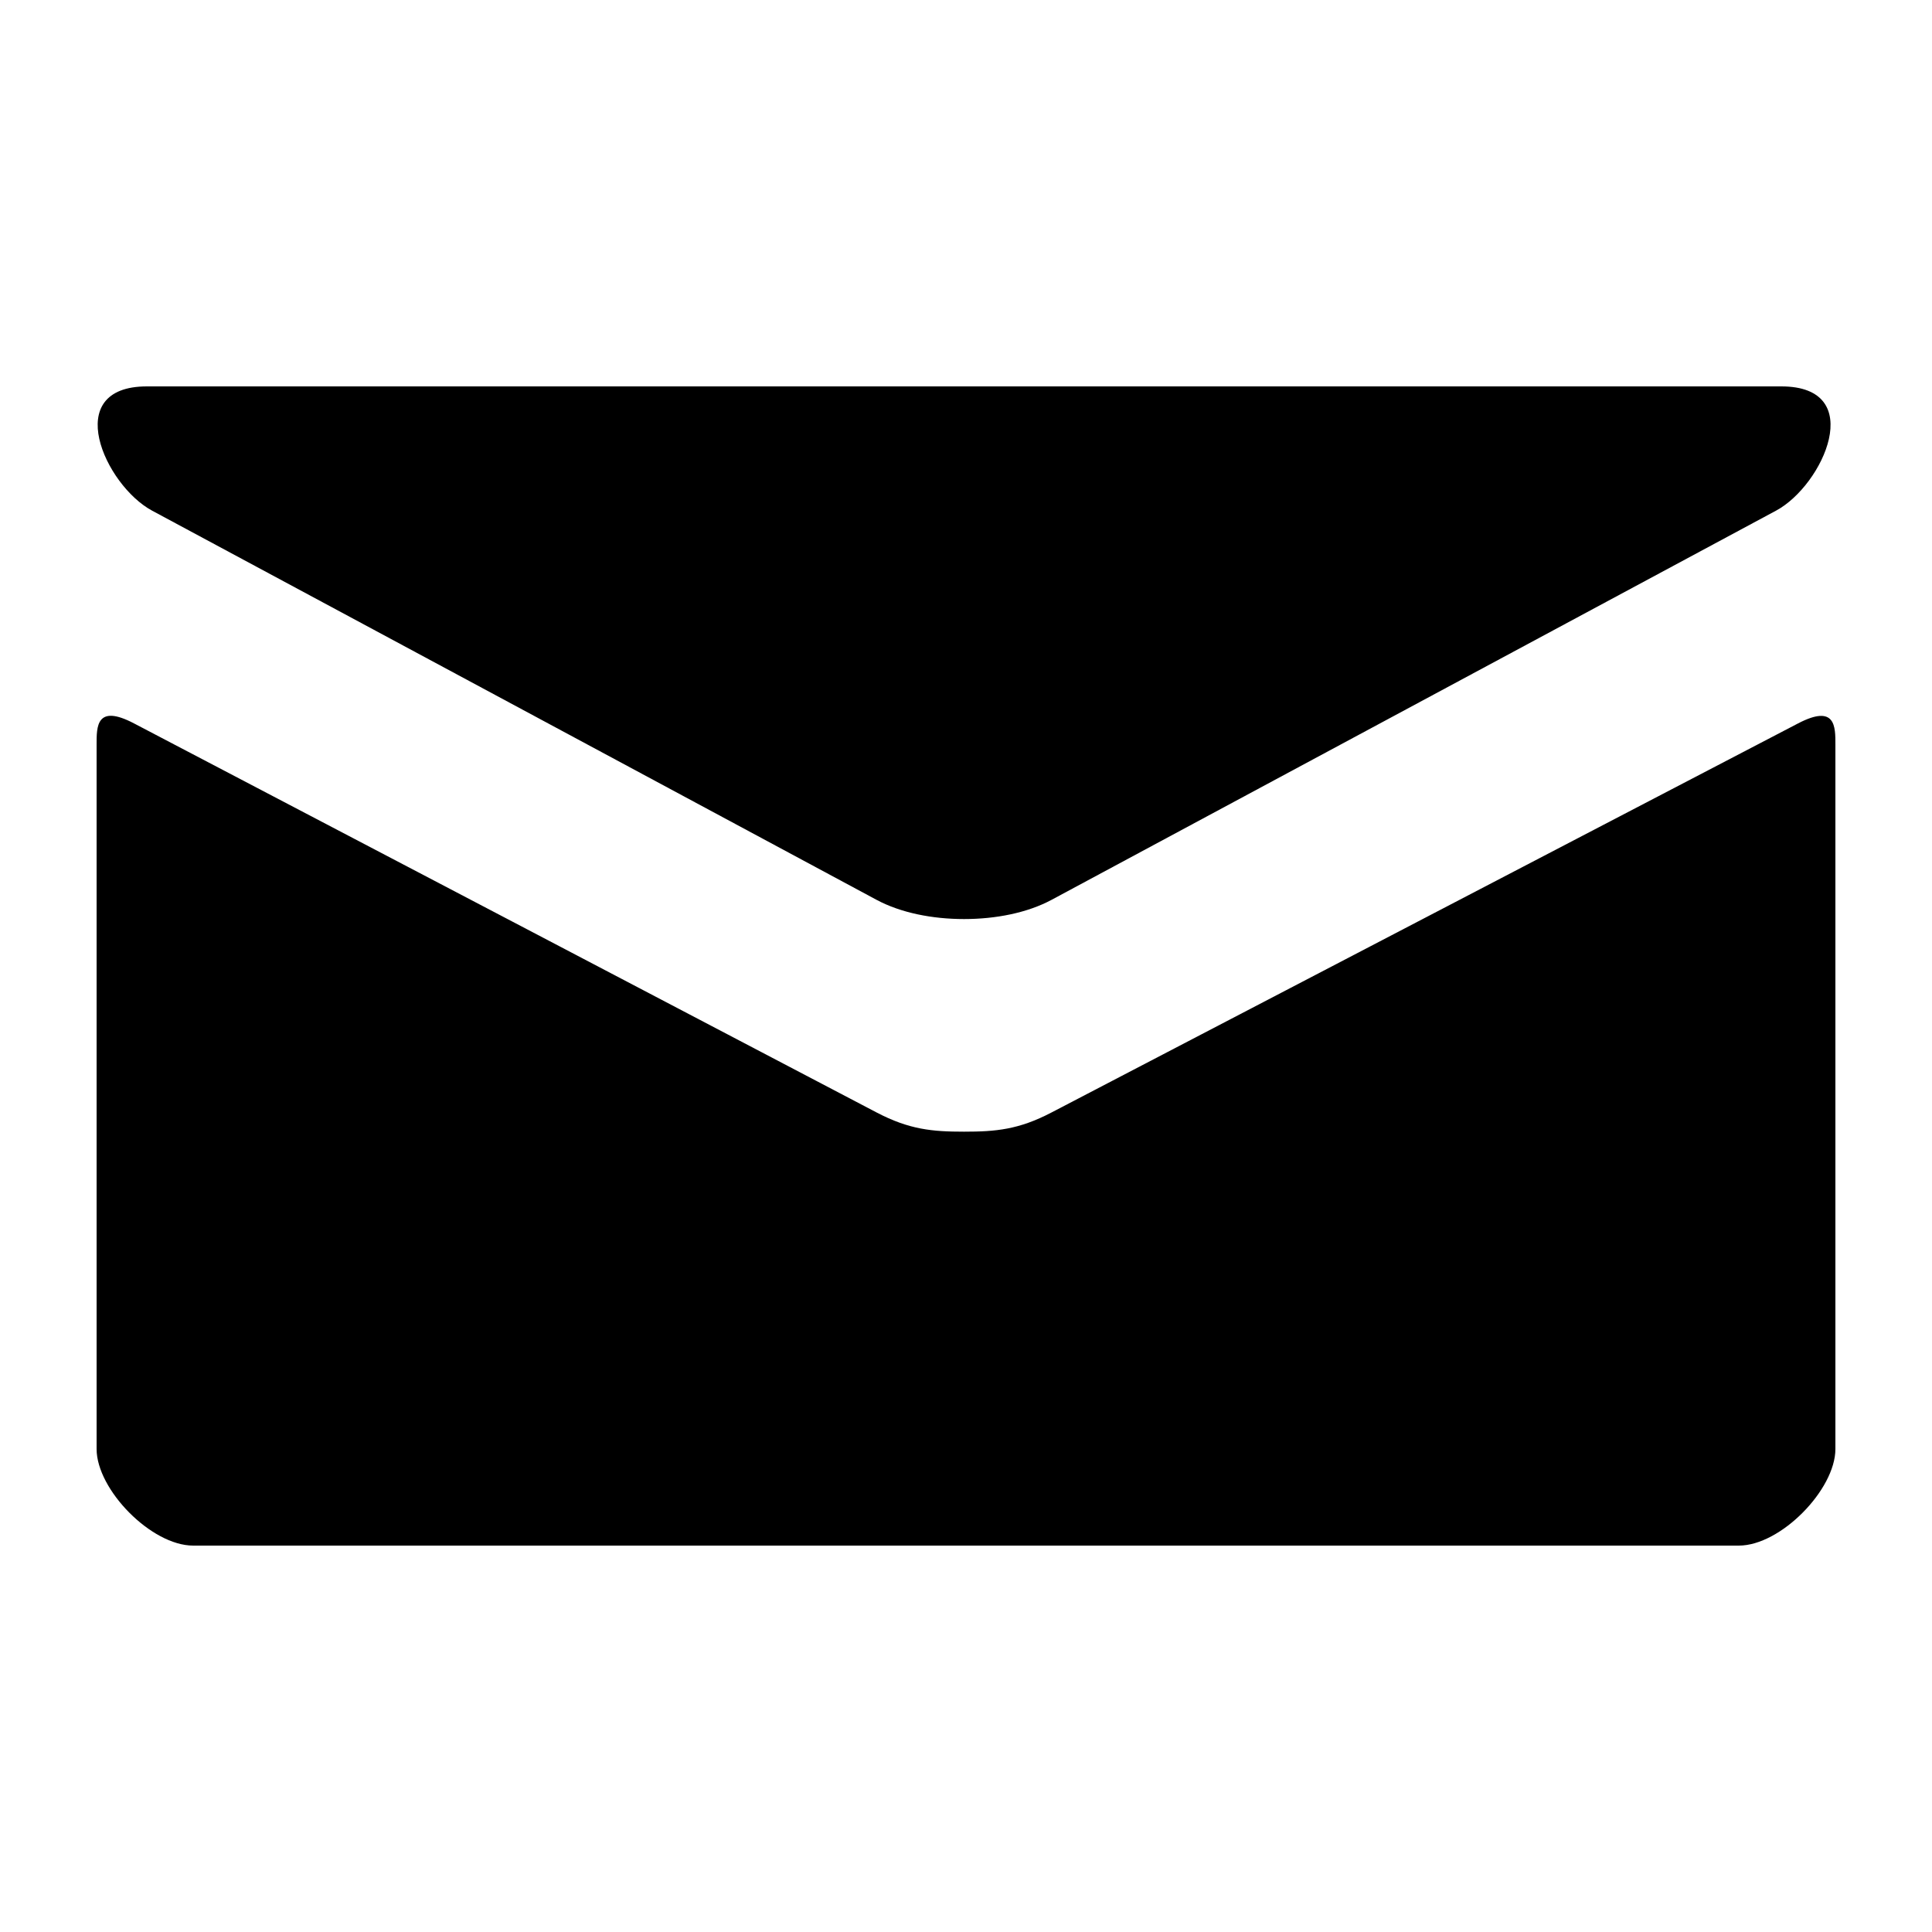
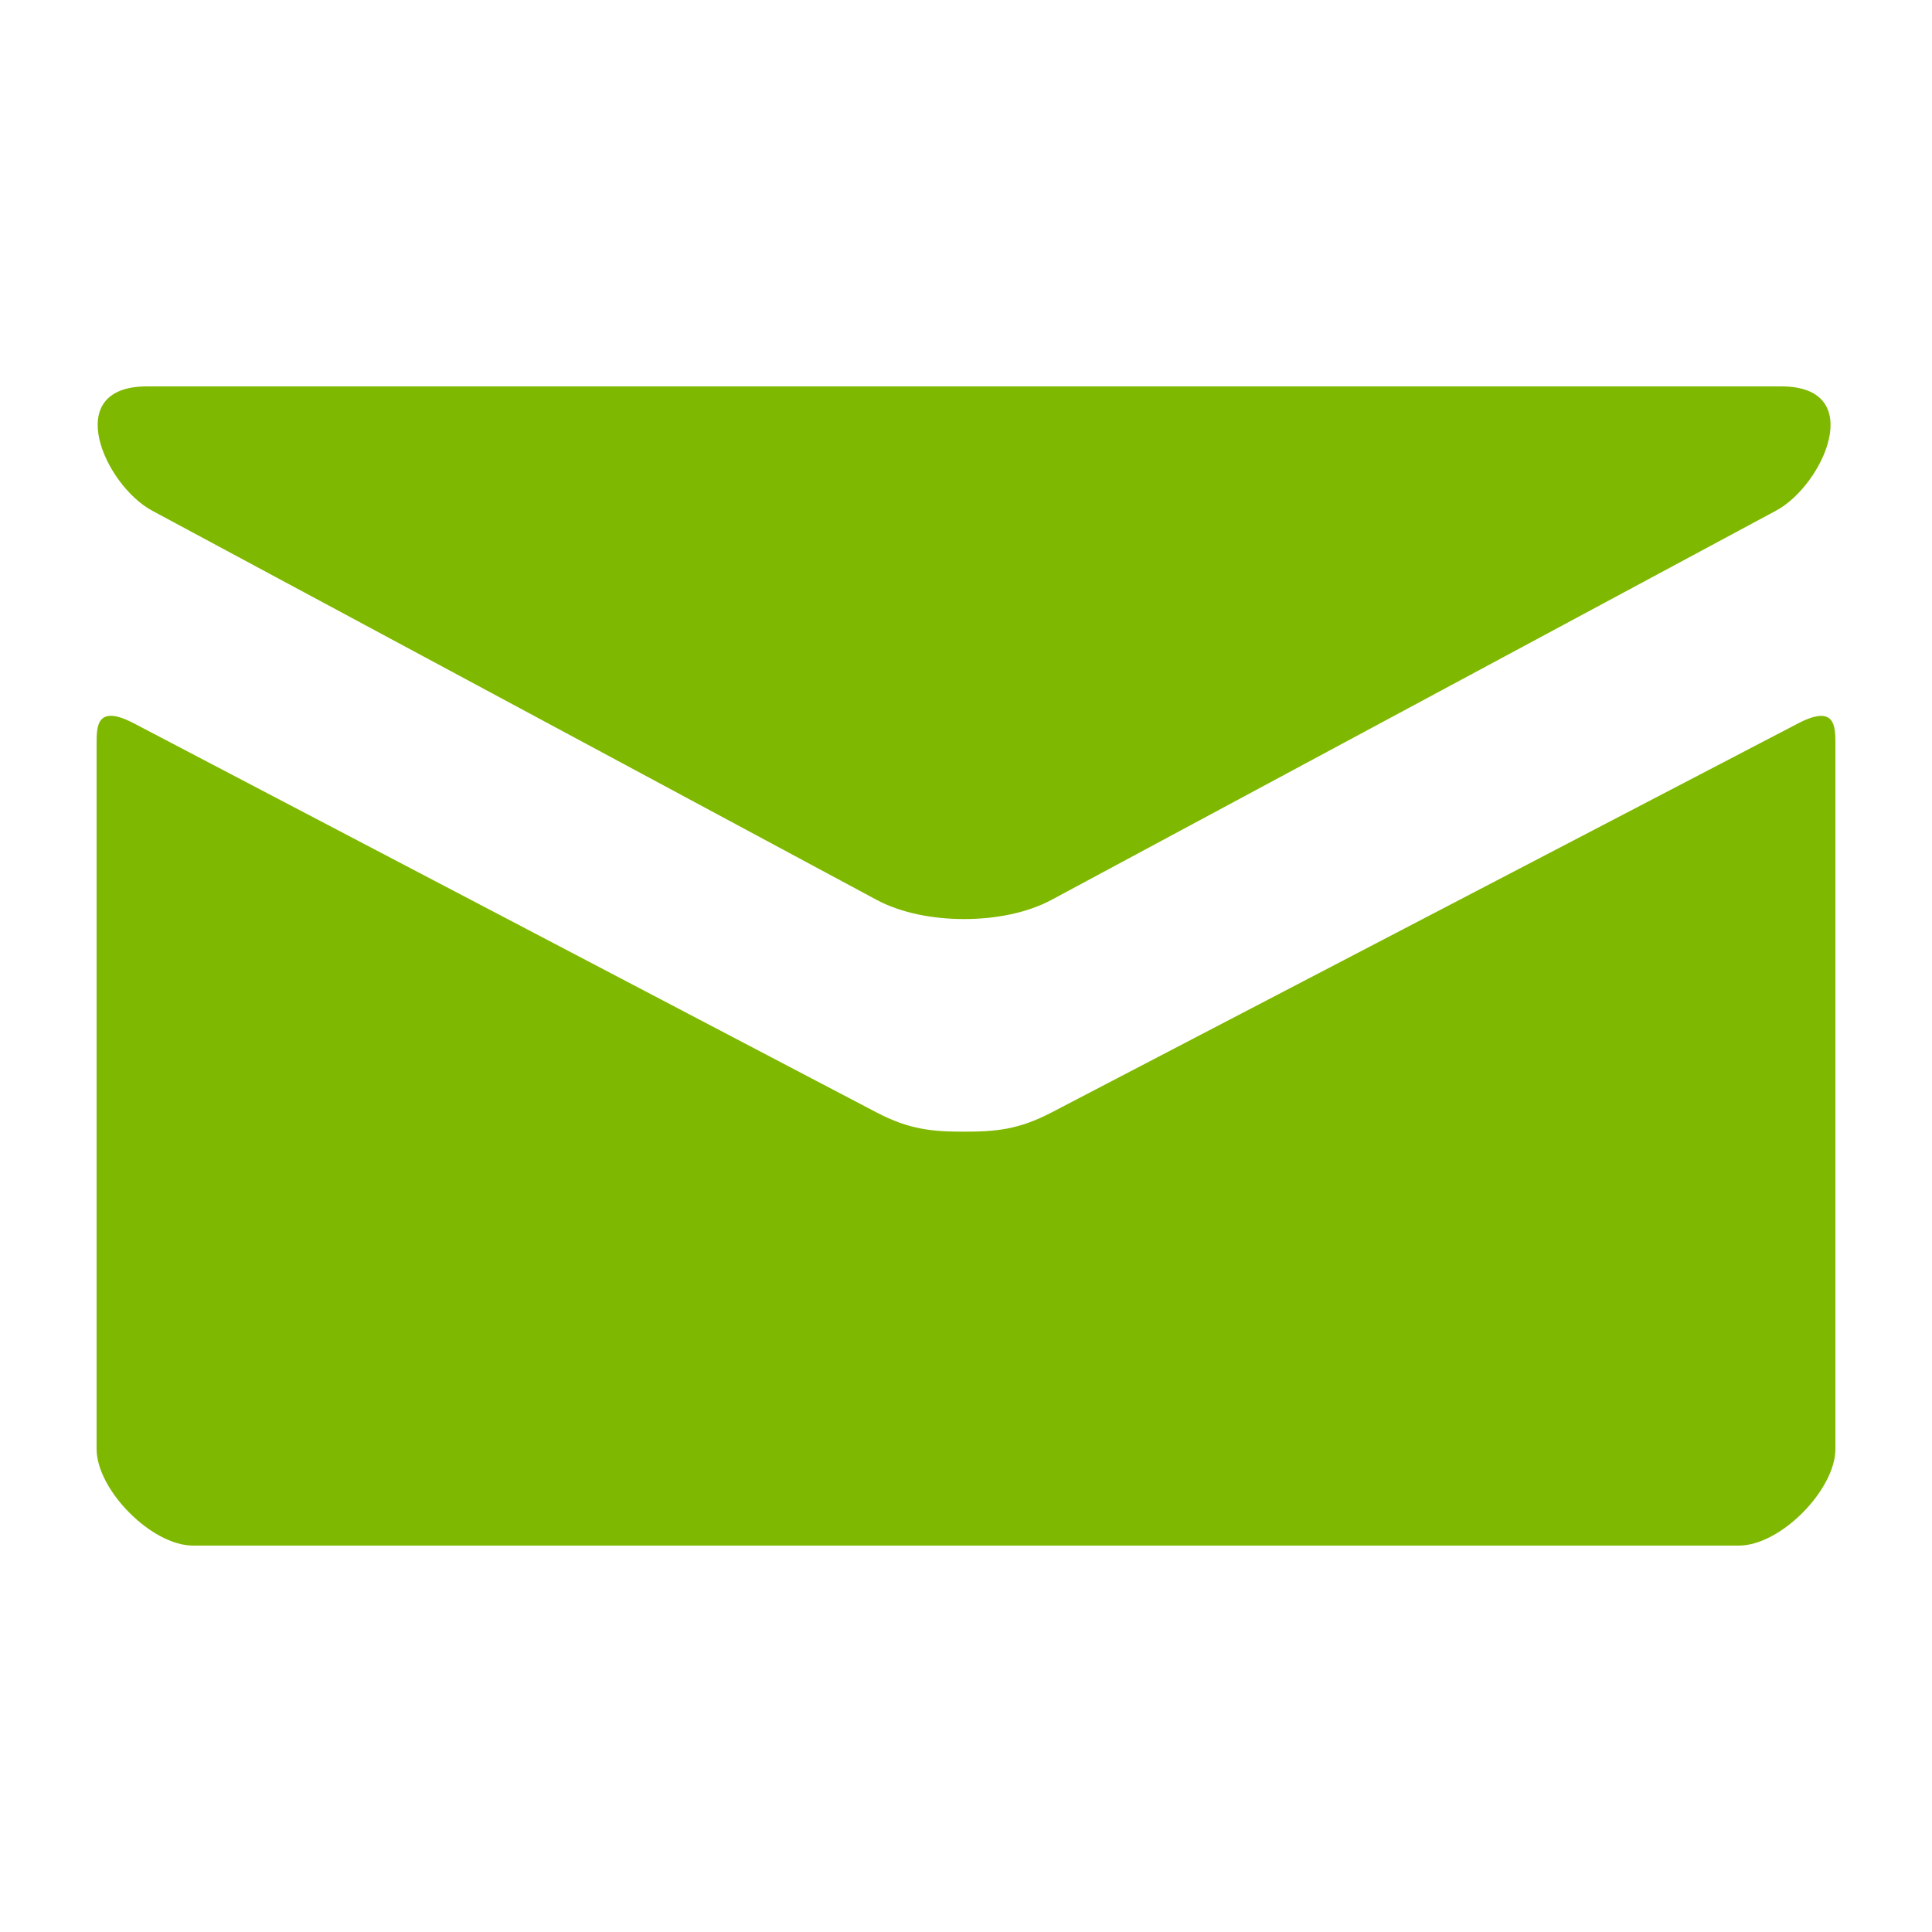
<svg xmlns="http://www.w3.org/2000/svg" version="1.1" id="Mail" x="0px" y="0px" viewBox="0 0 20 20" style="enable-background:new 0 0 20 20;" xml:space="preserve">
-   <path d="M1.574,5.286c0.488,0.262,7.248,3.894,7.5,4.029C9.326,9.45,9.652,9.514,9.98,9.514c0.328,0,0.654-0.064,0.906-0.199  s7.012-3.767,7.5-4.029C18.875,5.023,19.337,4,18.44,4H1.521C0.624,4,1.086,5.023,1.574,5.286z M18.613,7.489  c-0.555,0.289-7.387,3.849-7.727,4.027s-0.578,0.199-0.906,0.199s-0.566-0.021-0.906-0.199S1.941,7.777,1.386,7.488  C0.996,7.284,1,7.523,1,7.707S1,15,1,15c0,0.42,0.566,1,1,1h16c0.434,0,1-0.58,1-1c0,0,0-7.108,0-7.292S19.004,7.285,18.613,7.489z" />
+   <path style="fill: #7FB800" d="M1.574,5.286c0.488,0.262,7.248,3.894,7.5,4.029C9.326,9.45,9.652,9.514,9.98,9.514c0.328,0,0.654-0.064,0.906-0.199  s7.012-3.767,7.5-4.029C18.875,5.023,19.337,4,18.44,4H1.521C0.624,4,1.086,5.023,1.574,5.286z M18.613,7.489  c-0.555,0.289-7.387,3.849-7.727,4.027s-0.578,0.199-0.906,0.199s-0.566-0.021-0.906-0.199S1.941,7.777,1.386,7.488  C0.996,7.284,1,7.523,1,7.707S1,15,1,15c0,0.42,0.566,1,1,1h16c0.434,0,1-0.58,1-1c0,0,0-7.108,0-7.292S19.004,7.285,18.613,7.489z" />
</svg>
